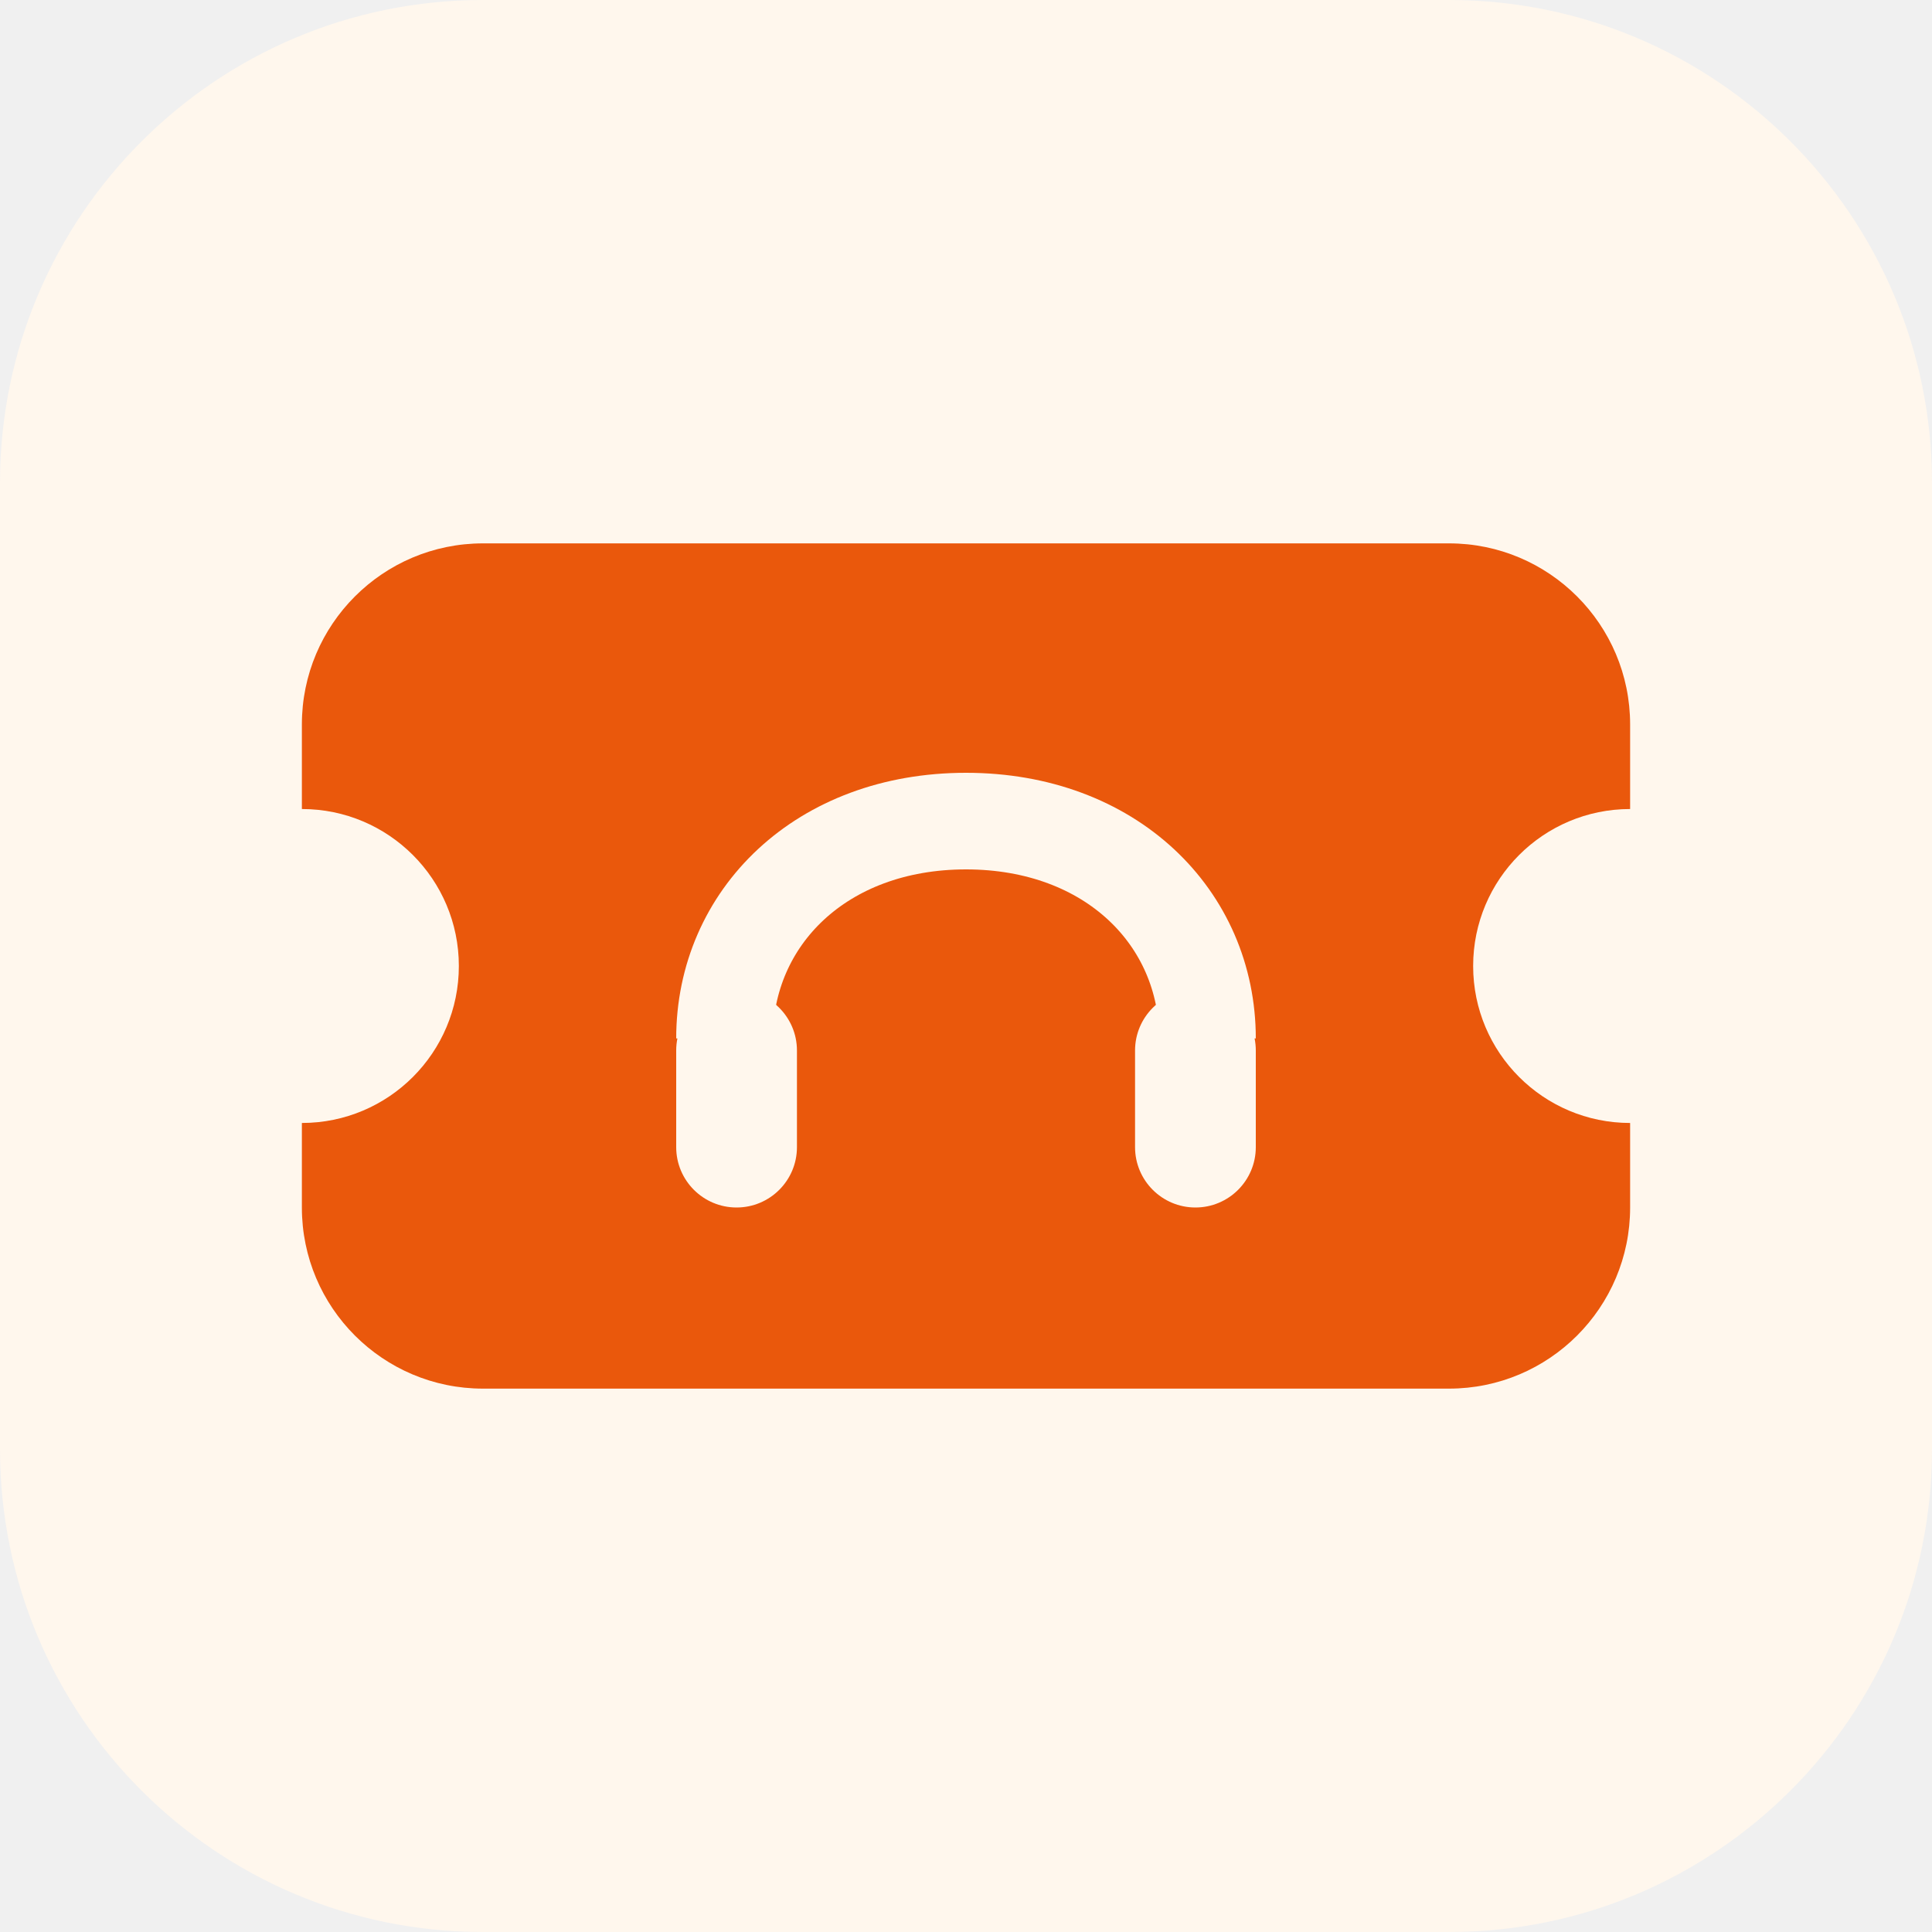
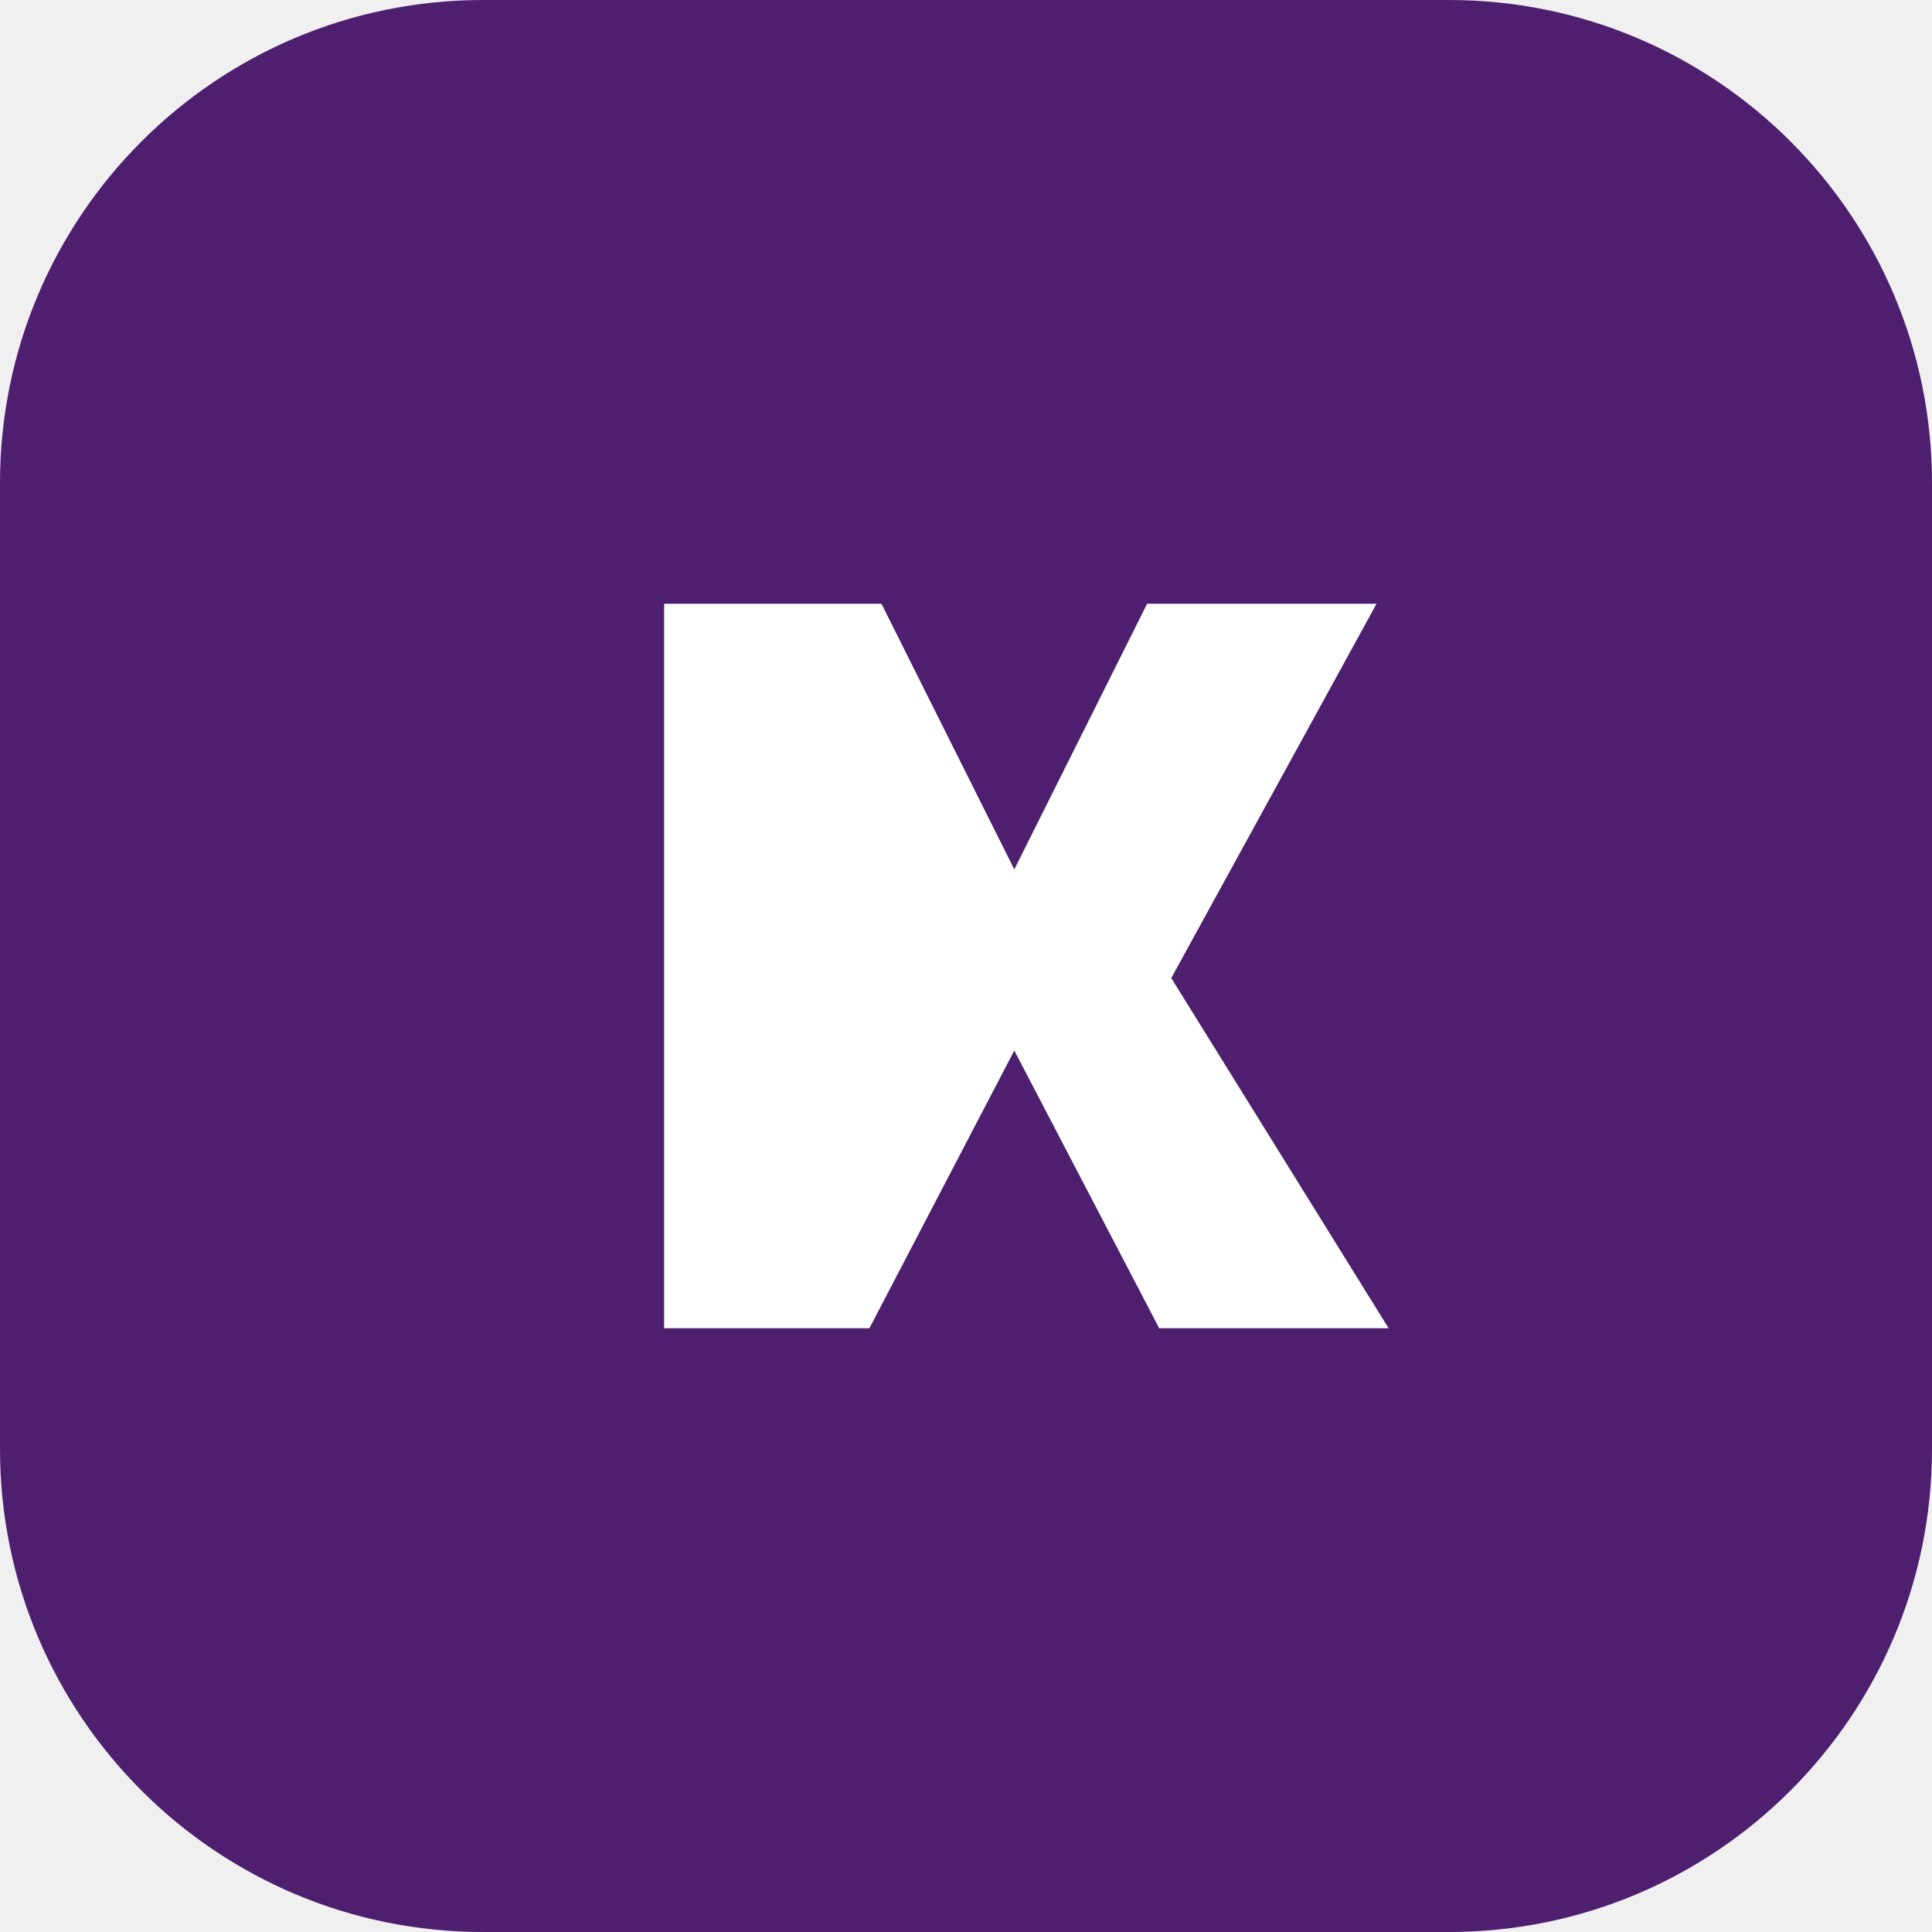
- <svg xmlns="http://www.w3.org/2000/svg" viewBox="0 0 32 32" role="img">
-   <rect width="32" height="32" rx="8" fill="#FFF7ED" />
-   <rect x="5" y="9" width="22" height="14" rx="3" fill="#EA580C" />
-   <circle cx="5" cy="16" r="2.6" fill="#FFF7ED" />
-   <circle cx="27" cy="16" r="2.6" fill="#FFF7ED" />
-   <path d="M12 17.2c0-2 1.6-3.6 4-3.6s4 1.6 4 3.6" stroke="#FFF7ED" fill="none" stroke-width="1.6" />
-   <rect x="11.2" y="16.4" width="2" height="3.6" rx="1" fill="#FFF7ED" />
-   <rect x="18.8" y="16.4" width="2" height="3.6" rx="1" fill="#FFF7ED" />
+ <svg xmlns="http://www.w3.org/2000/svg" viewBox="0 0 32 32" role="img" aria-label="ReproDesk">
+   <rect width="32" height="32" rx="8" fill="#4E1F6E" />
+   <path d="M11 22V10h3.6l2.2 4.4L19 10h3.8l-3.4 6.2L23 22h-3.8l-2.4-4.6L14.4 22H11z" fill="#ffffff" />
</svg>
